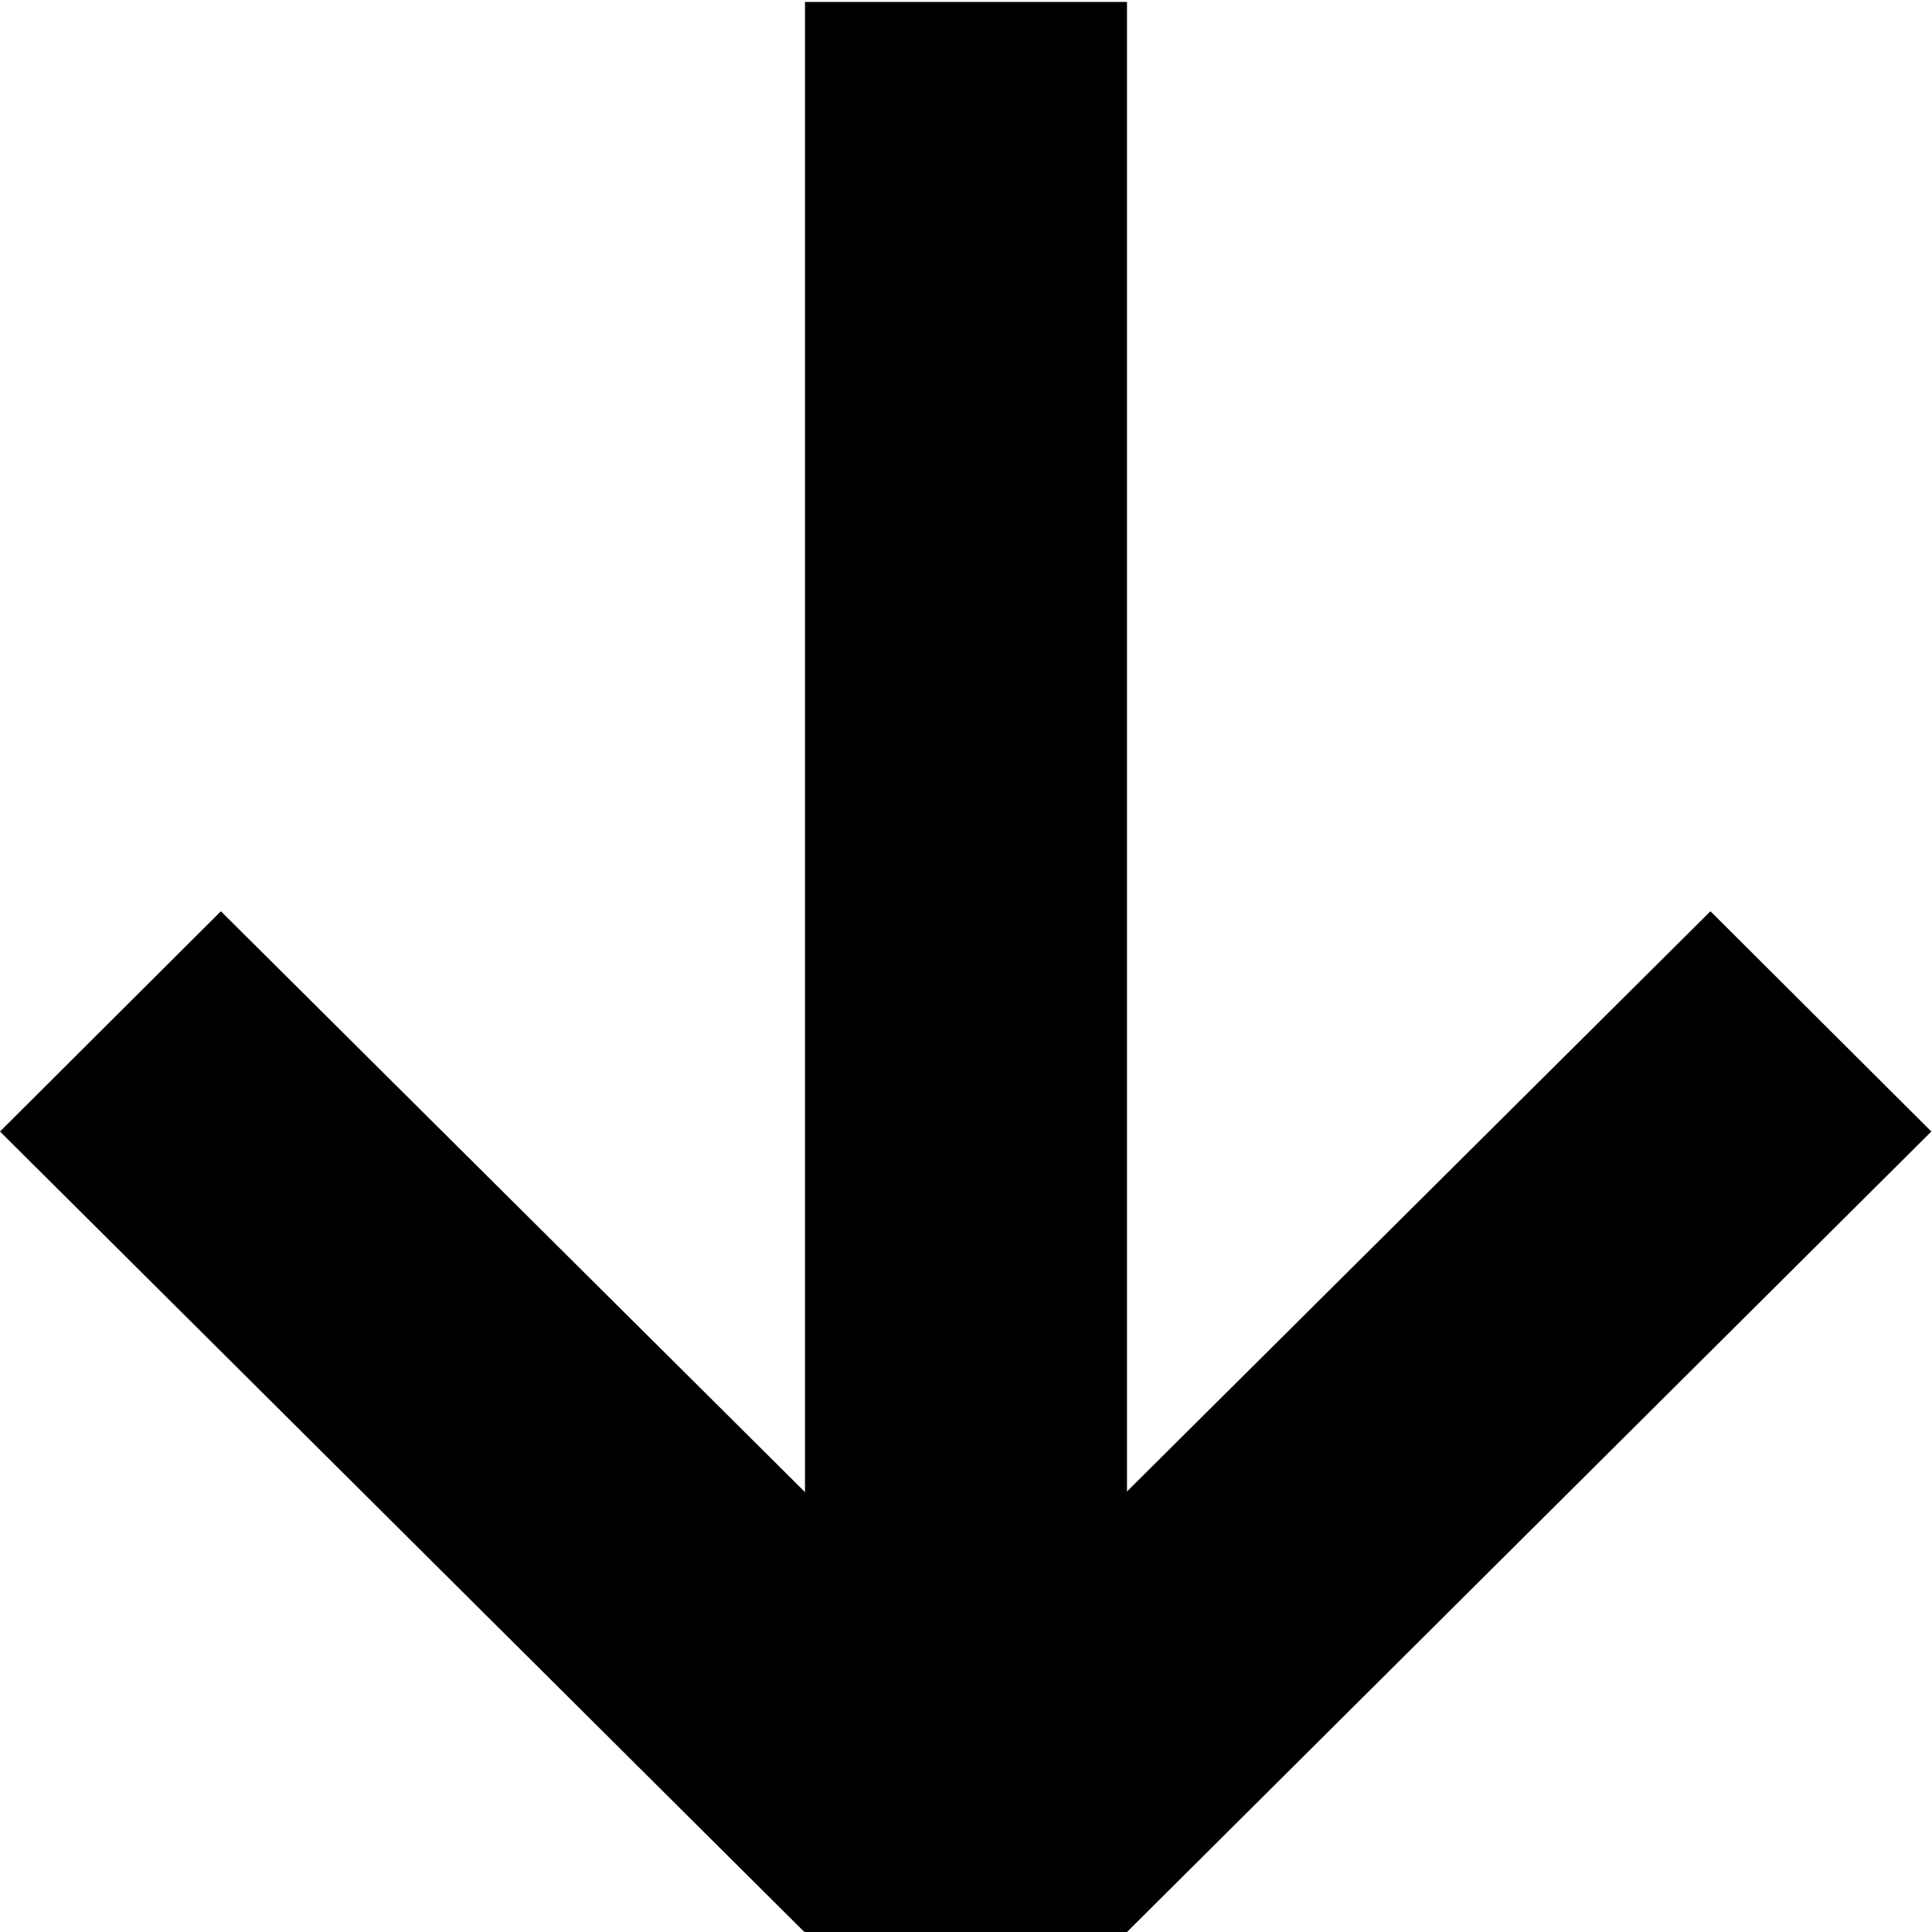
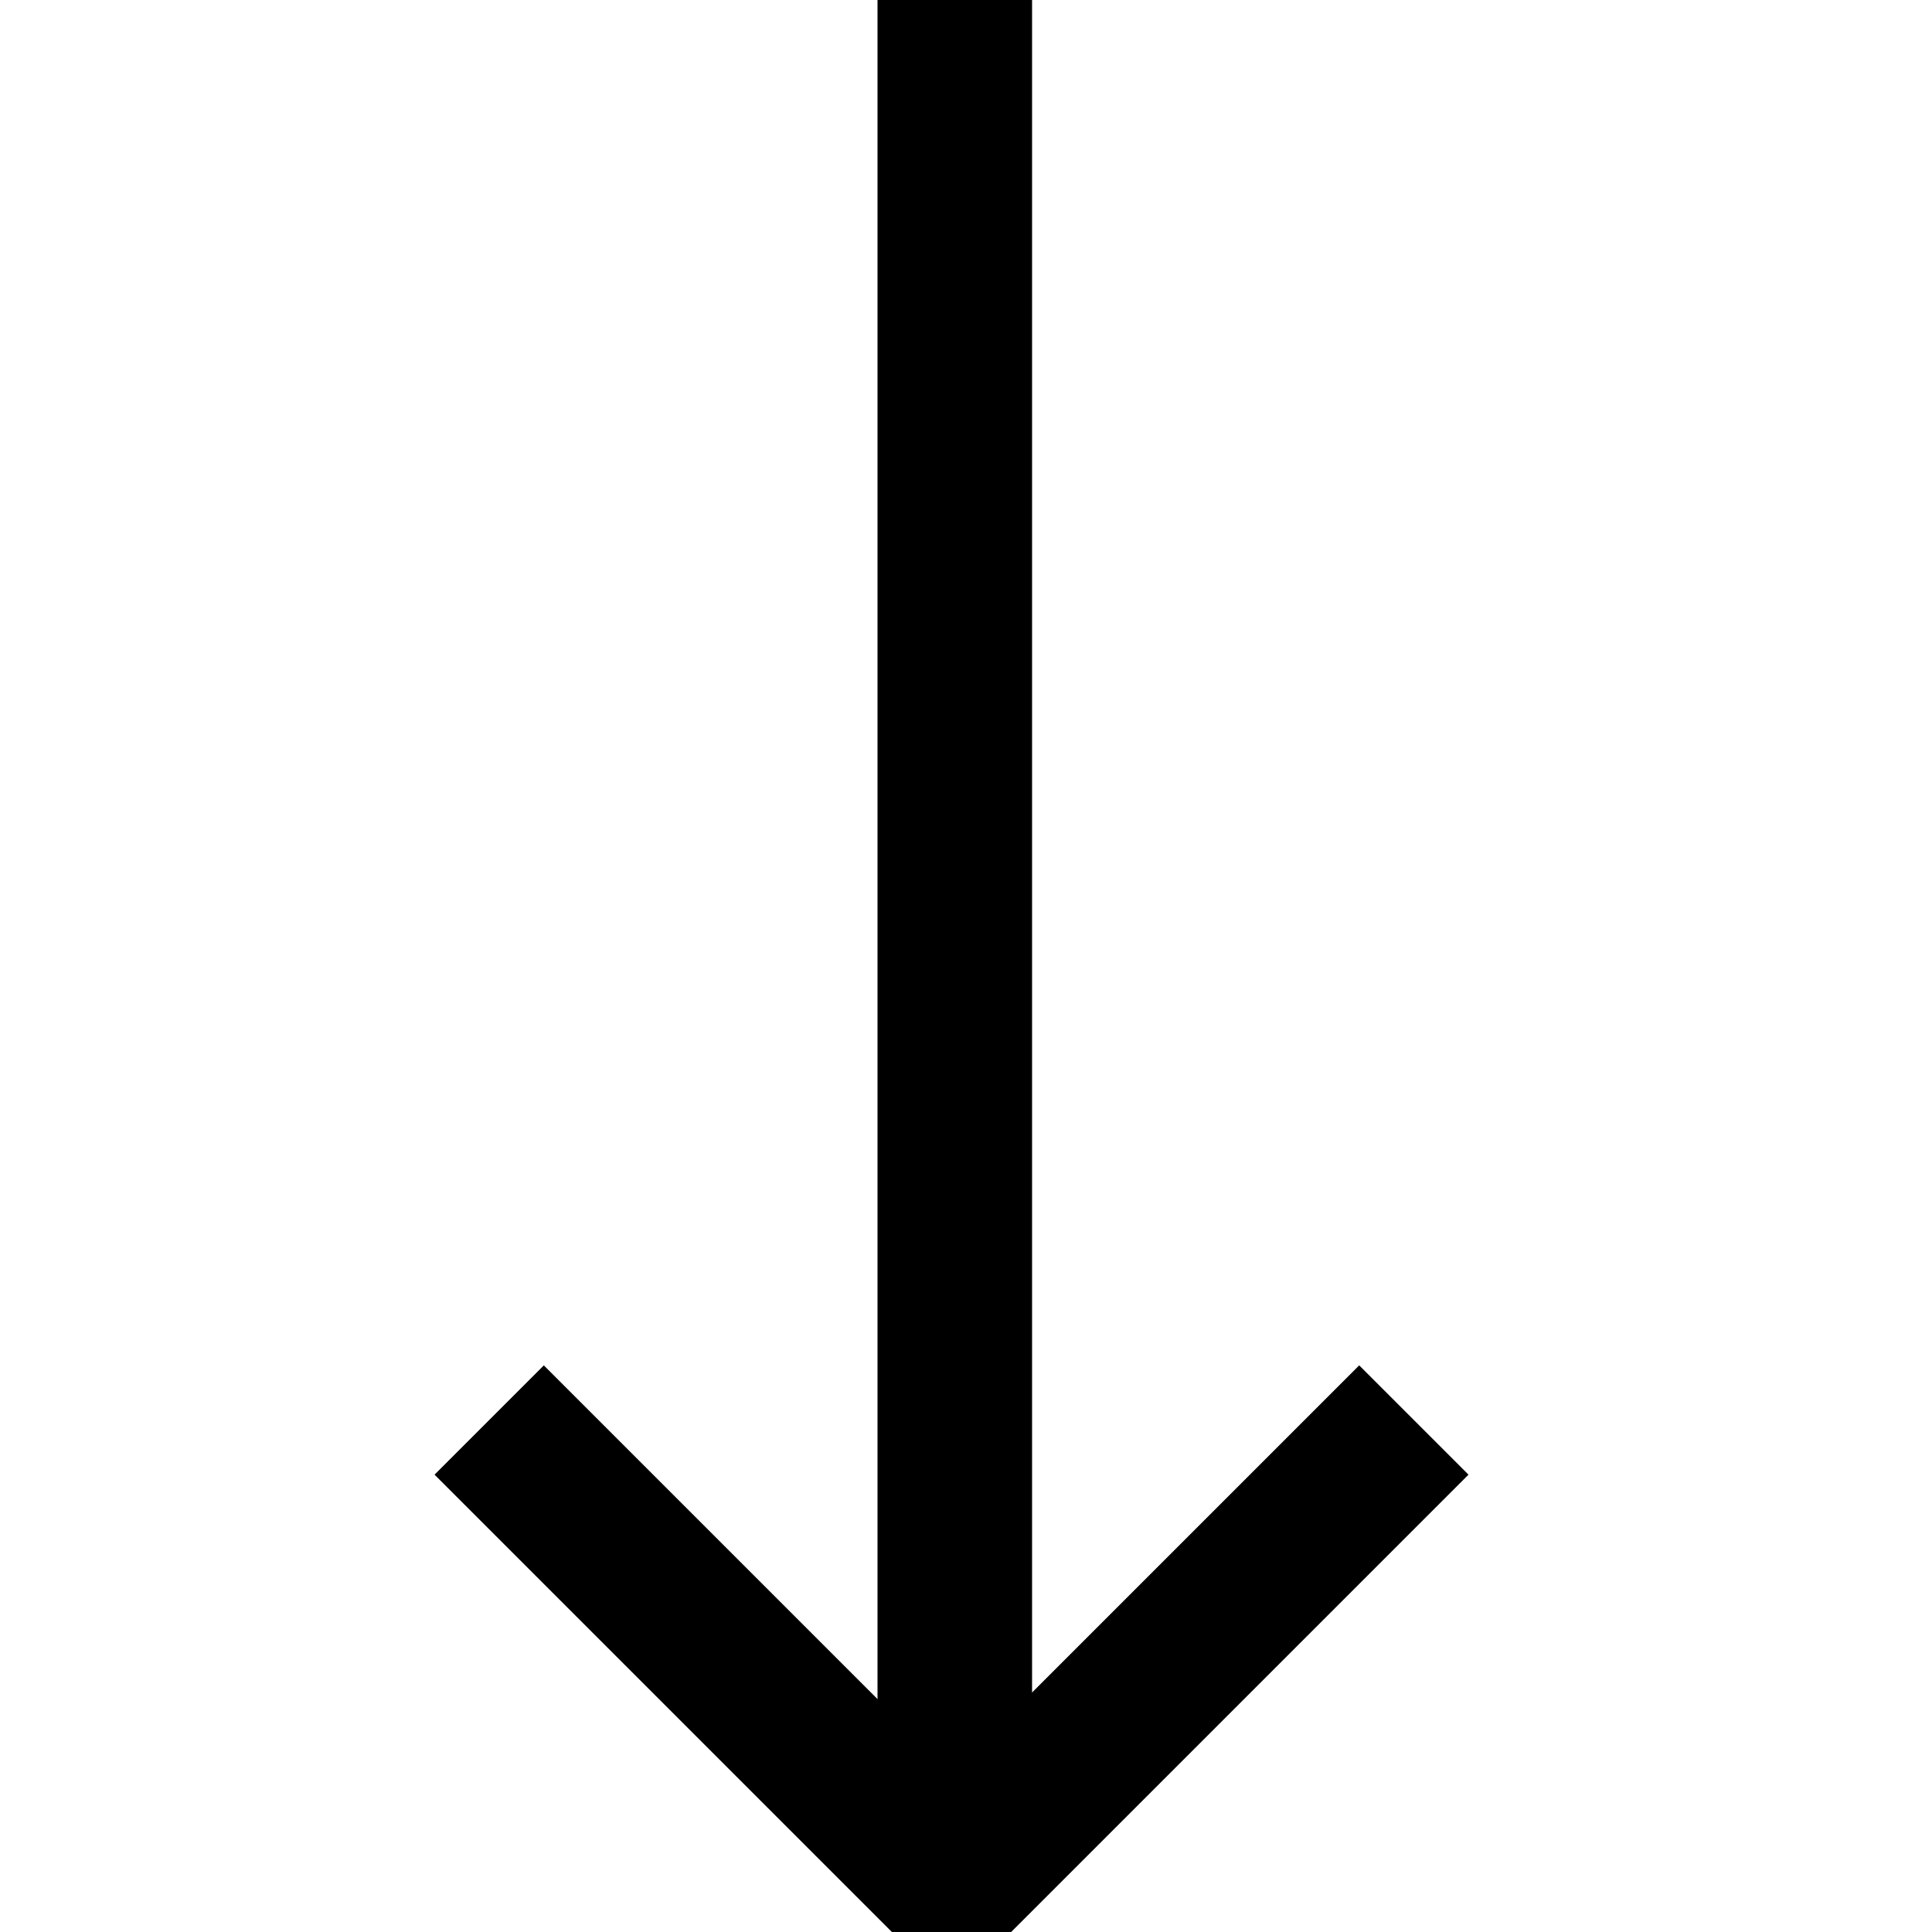
- <svg xmlns="http://www.w3.org/2000/svg" id="Layer_1" viewBox="0 0 30 30">
+ <svg xmlns="http://www.w3.org/2000/svg" id="Layer_1" viewBox="0 0 50 50">
  <defs>
-     <style>.cls-1{fill:none;stroke:#000;stroke-width:5px;}</style>
+     <style>.cls-1{fill:none;stroke:#000;stroke-width:4px;}</style>
  </defs>
-   <line class="cls-1" x1="15" y1=".03" x2="15" y2="30.01" />
-   <polygon points="17.5 30 14.06 26.58 26.56 14.15 29.99 17.57 17.5 30" />
-   <polygon points="12.49 30 15.93 26.58 3.43 14.15 0 17.57 12.49 30" />
+   <polyline class="cls-1" points="36.59 36.75 25.31 48.03 23.94 48.03 12.66 36.75" />
+   <line class="cls-1" x1="24.71" x2="24.71" y2="48.09" />
</svg>
